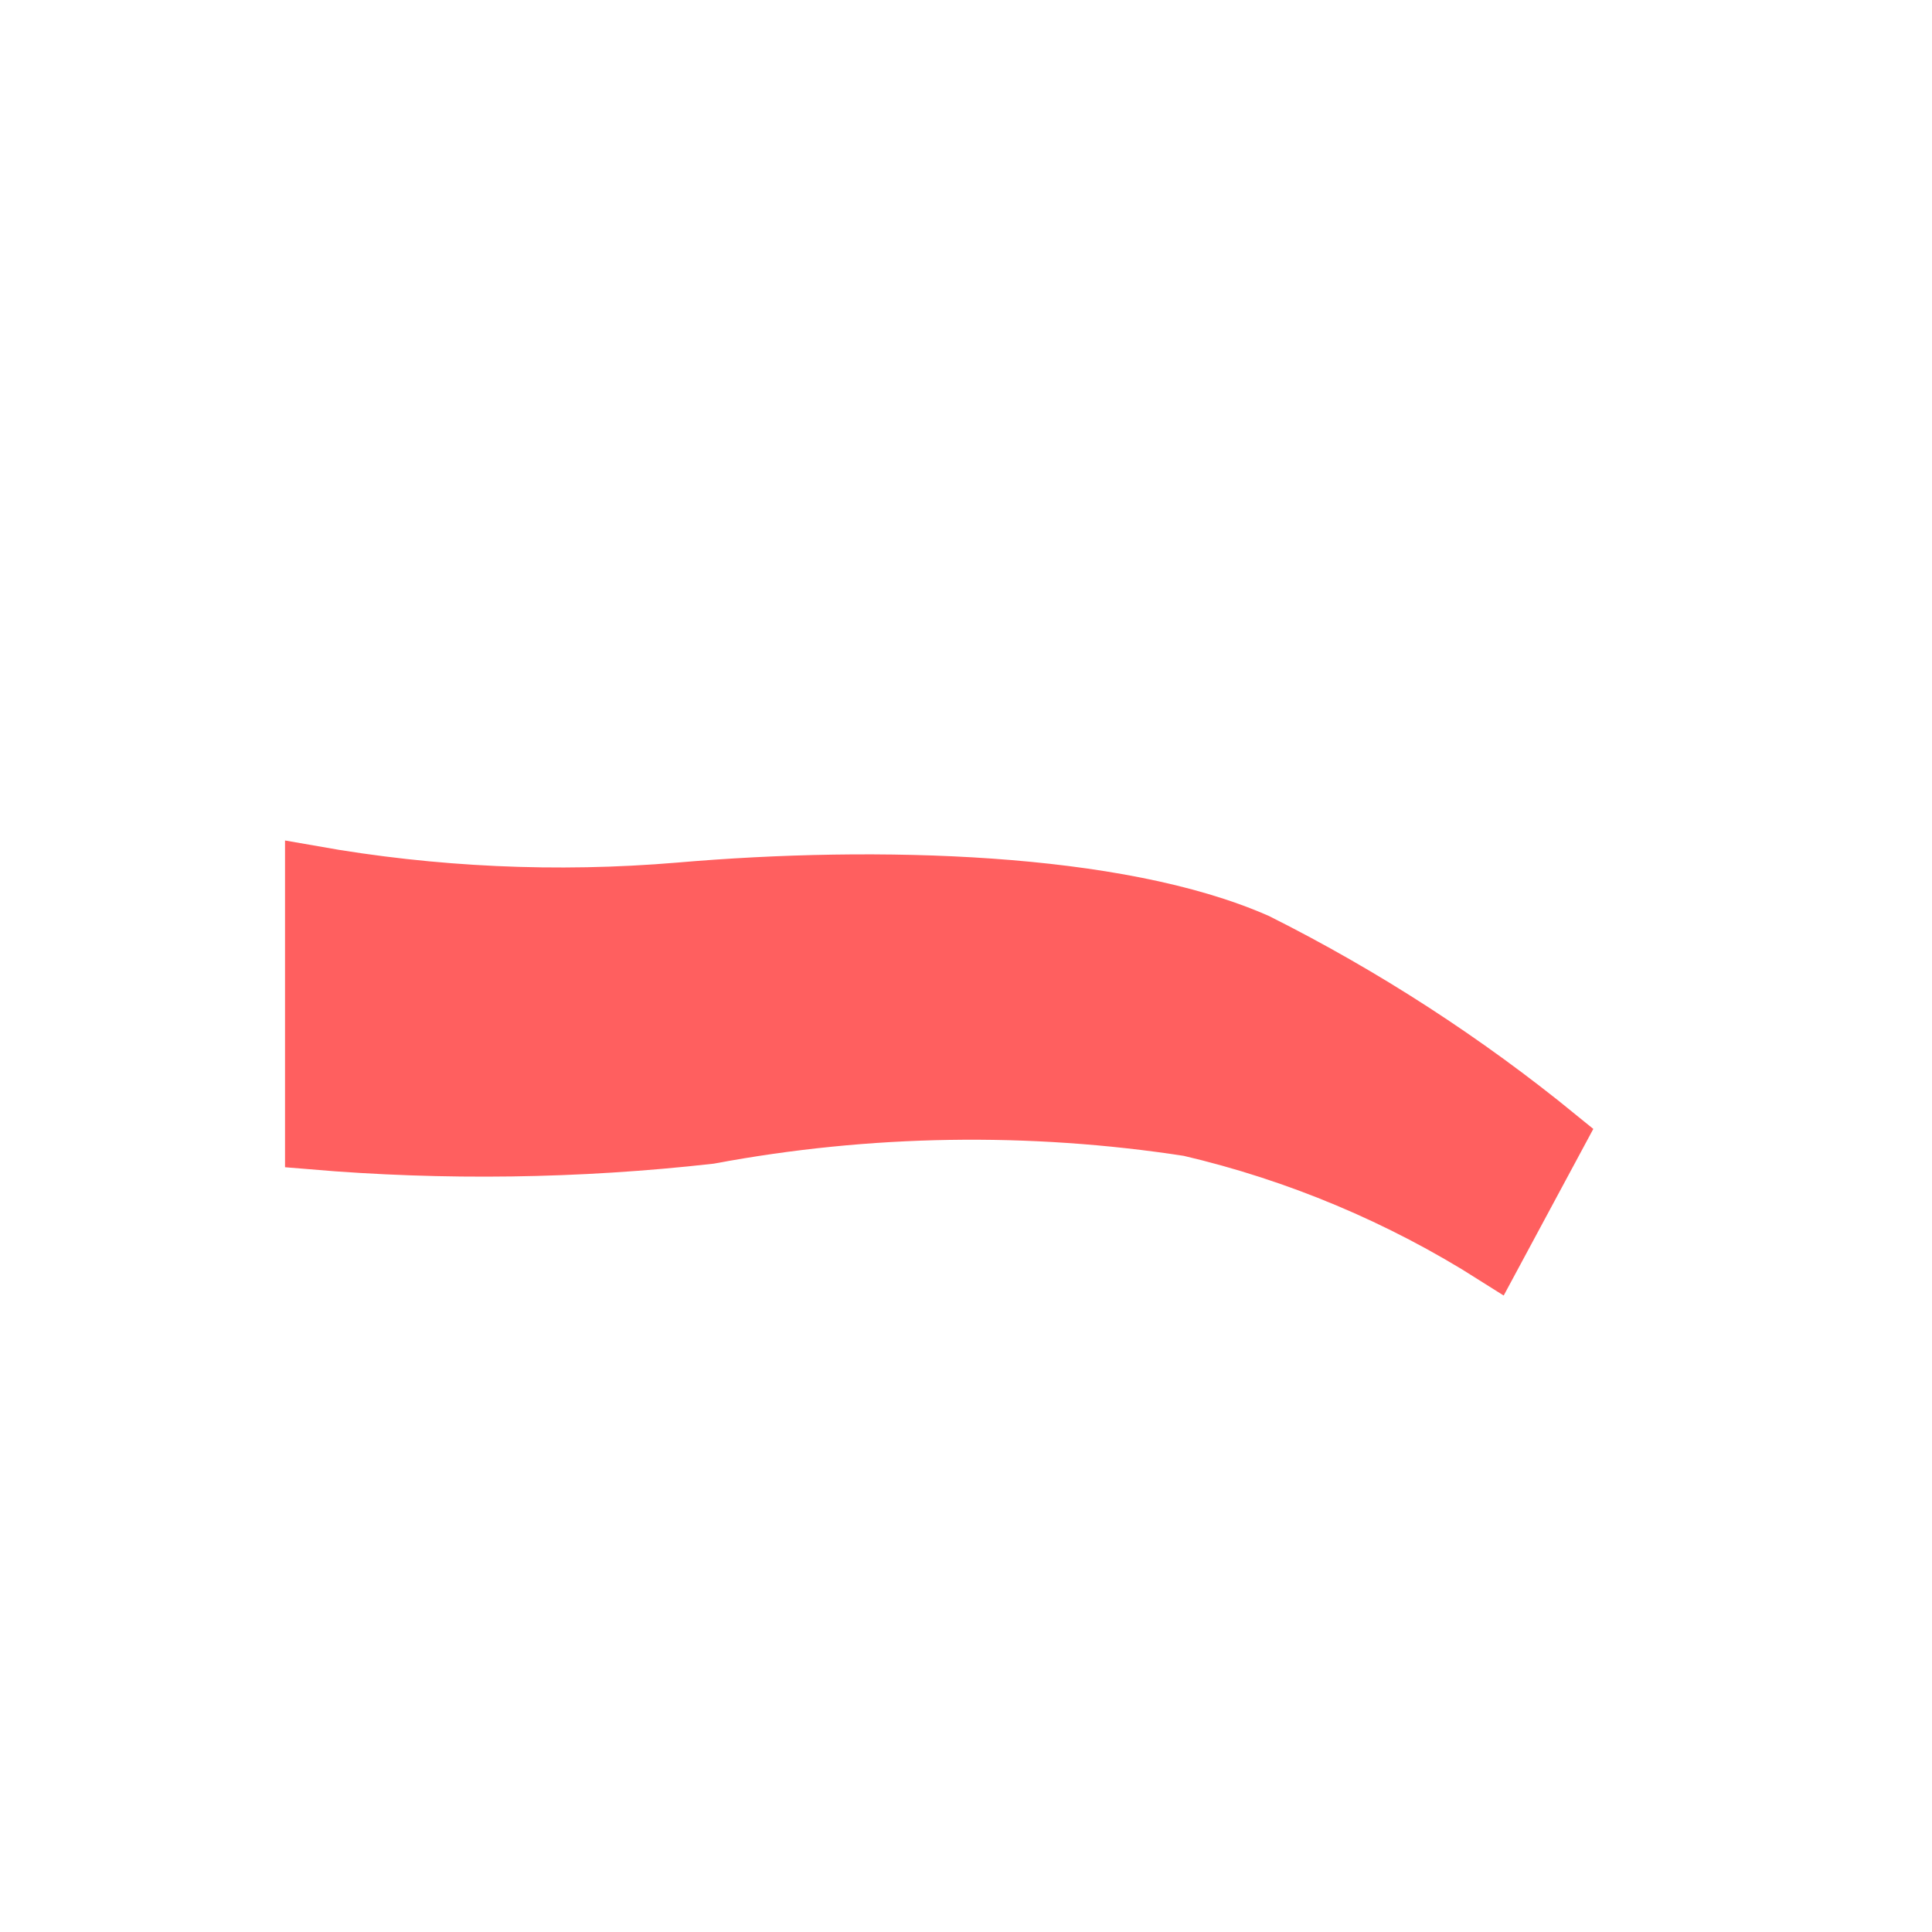
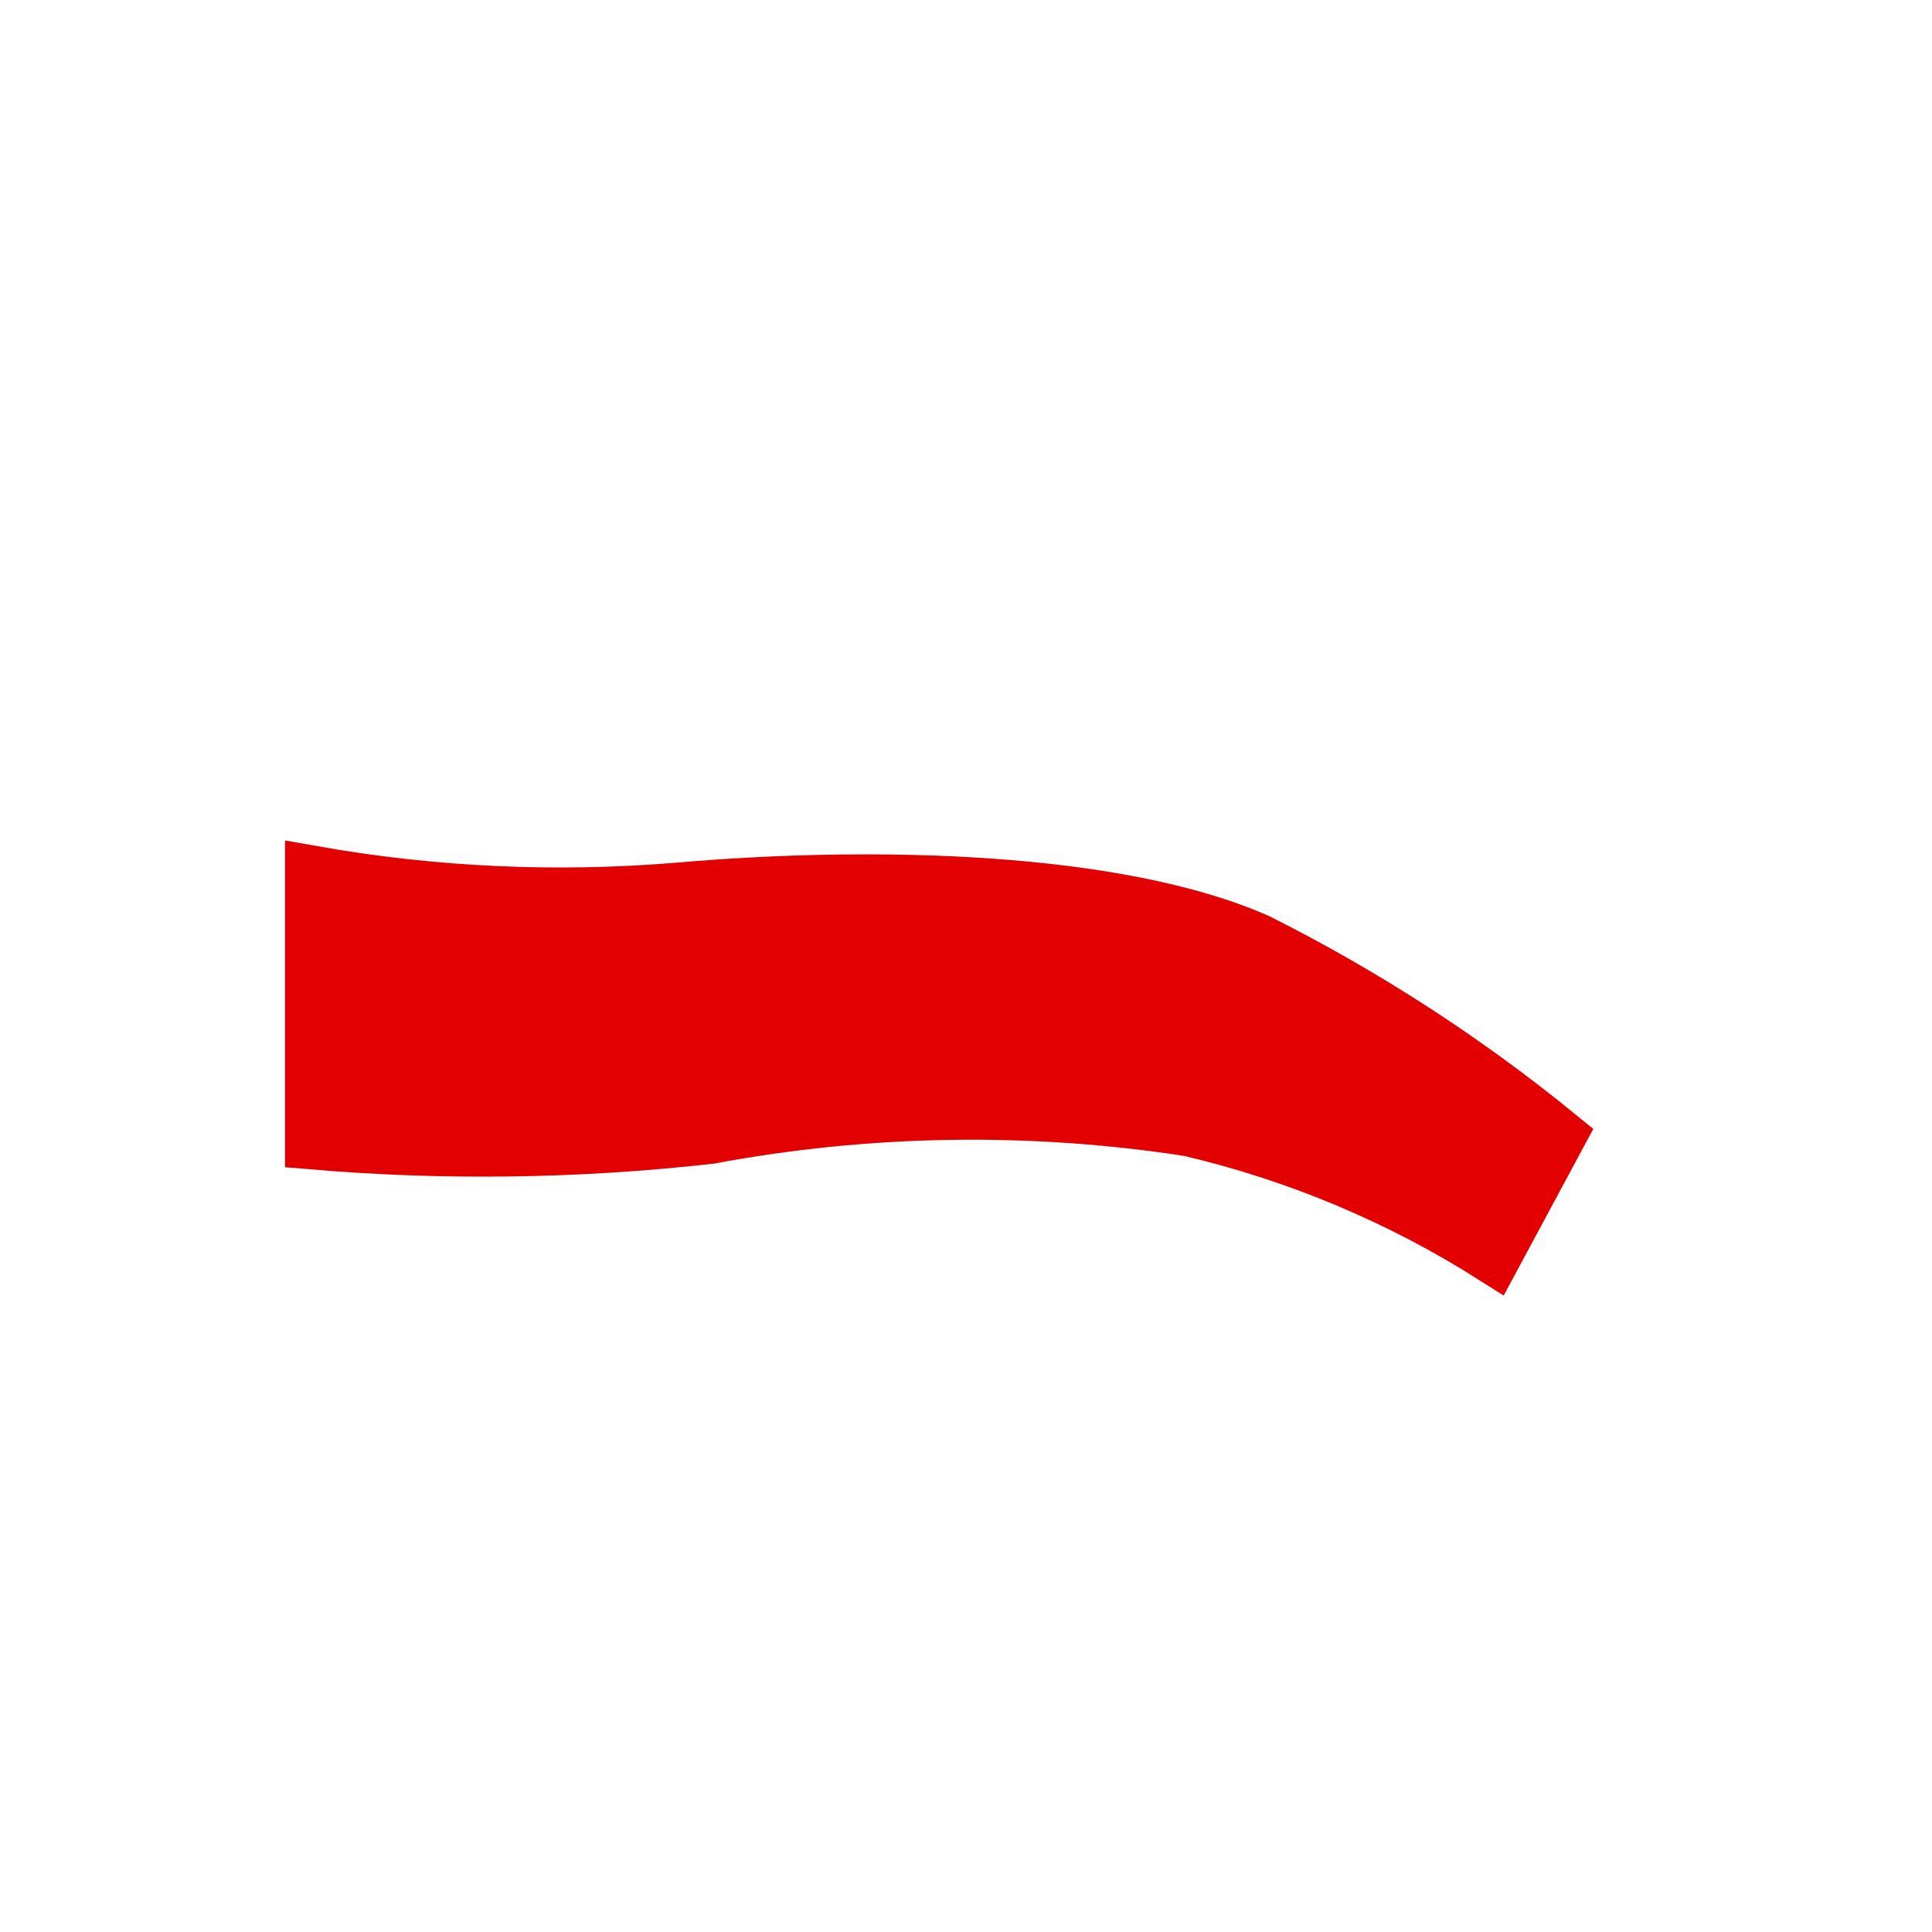
<svg xmlns="http://www.w3.org/2000/svg" width="52" height="52" viewBox="0 0 52 52" fill="none">
  <g id="eyebrows-21">
-     <path id="Vector" d="M33.845 25.317C30.093 23.666 23.617 23.485 18.283 23.946C14.984 24.223 11.663 24.071 8.403 23.494V30.744C11.966 31.045 15.55 30.996 19.103 30.596C23.36 29.802 27.72 29.733 32 30.391C34.907 31.07 37.679 32.233 40.2 33.831L41.954 30.57C39.452 28.528 36.732 26.766 33.845 25.317Z" fill="#FF5F5F" />
-     <path id="Vector_2" d="M33.845 25.317C30.093 23.666 23.617 23.485 18.283 23.946C14.984 24.223 11.663 24.071 8.403 23.494V30.744C11.966 31.045 15.55 30.996 19.103 30.596C23.36 29.802 27.72 29.733 32 30.391C34.907 31.07 37.679 32.233 40.2 33.831L41.954 30.57C39.452 28.528 36.732 26.766 33.845 25.317Z" stroke="#FF5F5F" stroke-width="1.463" />
+     <path id="Vector" d="M33.845 25.317C30.093 23.666 23.617 23.485 18.283 23.946C14.984 24.223 11.663 24.071 8.403 23.494V30.744C11.966 31.045 15.55 30.996 19.103 30.596C23.36 29.802 27.72 29.733 32 30.391C34.907 31.07 37.679 32.233 40.2 33.831L41.954 30.57C39.452 28.528 36.732 26.766 33.845 25.317Z" fill="#E30000" />
+     <path id="Vector_2" d="M33.845 25.317C30.093 23.666 23.617 23.485 18.283 23.946C14.984 24.223 11.663 24.071 8.403 23.494V30.744C11.966 31.045 15.55 30.996 19.103 30.596C23.36 29.802 27.72 29.733 32 30.391C34.907 31.07 37.679 32.233 40.2 33.831L41.954 30.57C39.452 28.528 36.732 26.766 33.845 25.317Z" stroke="#E30000" stroke-width="1.463" />
  </g>
</svg>
